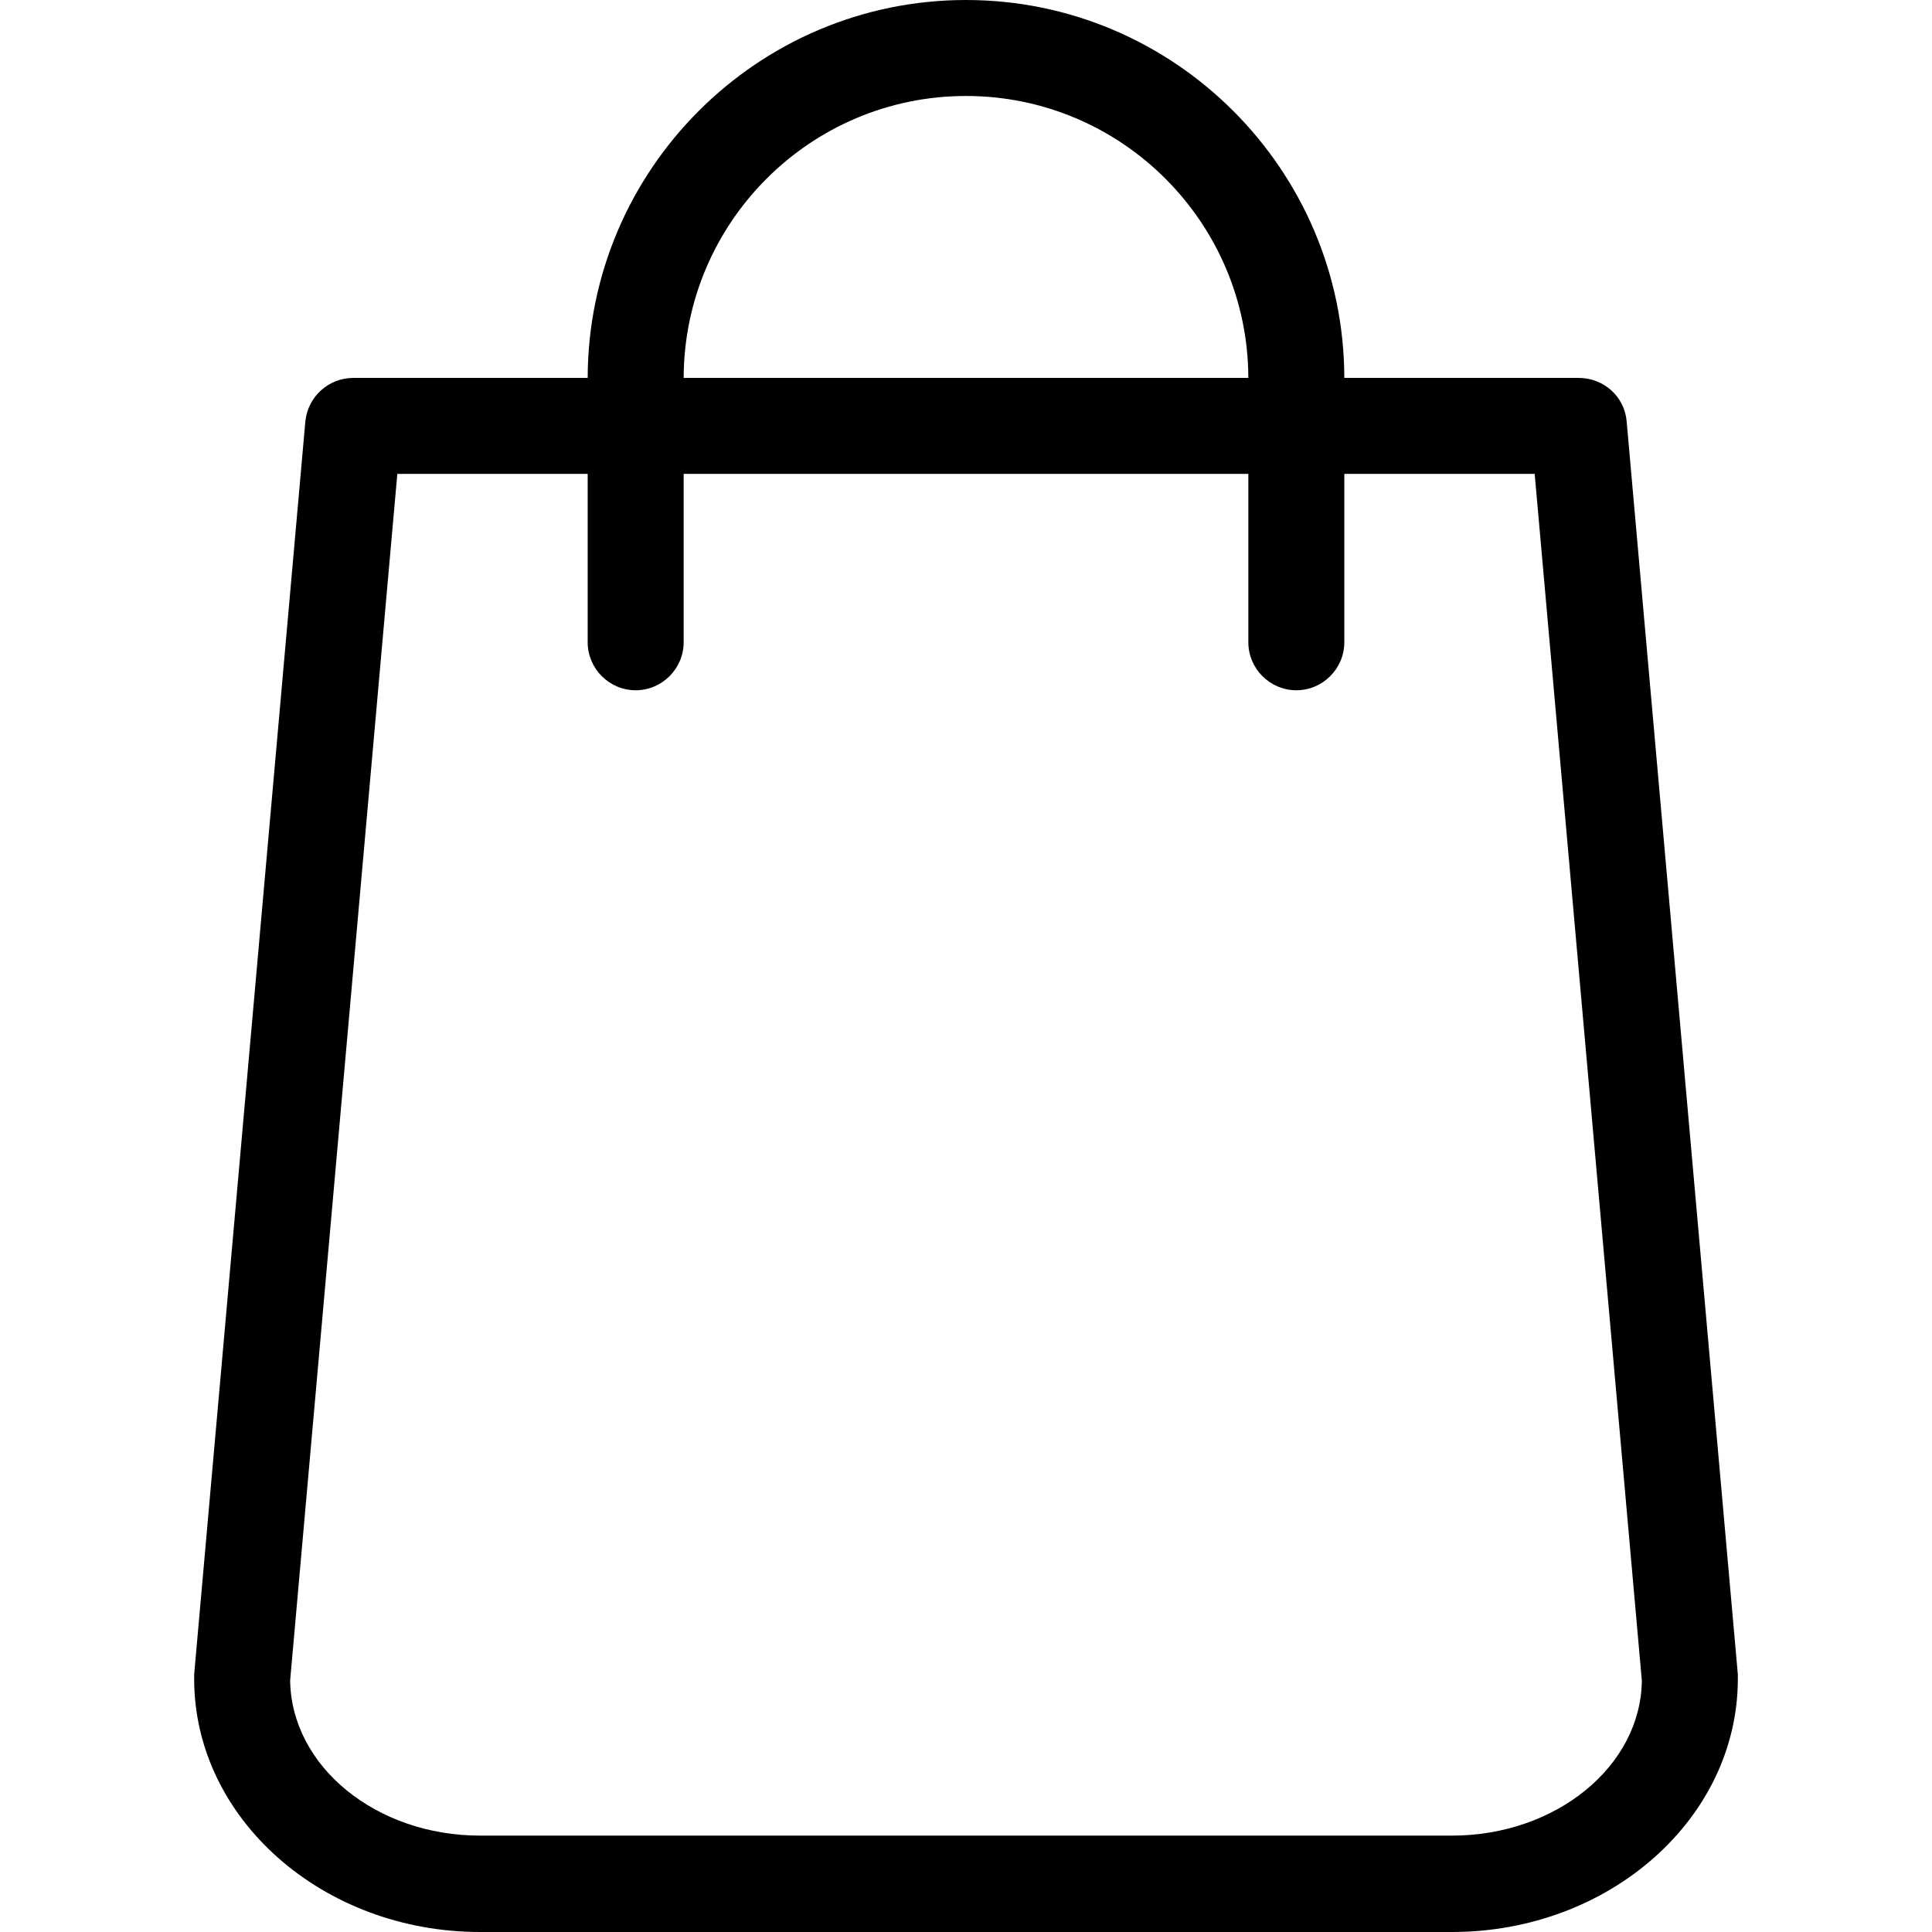
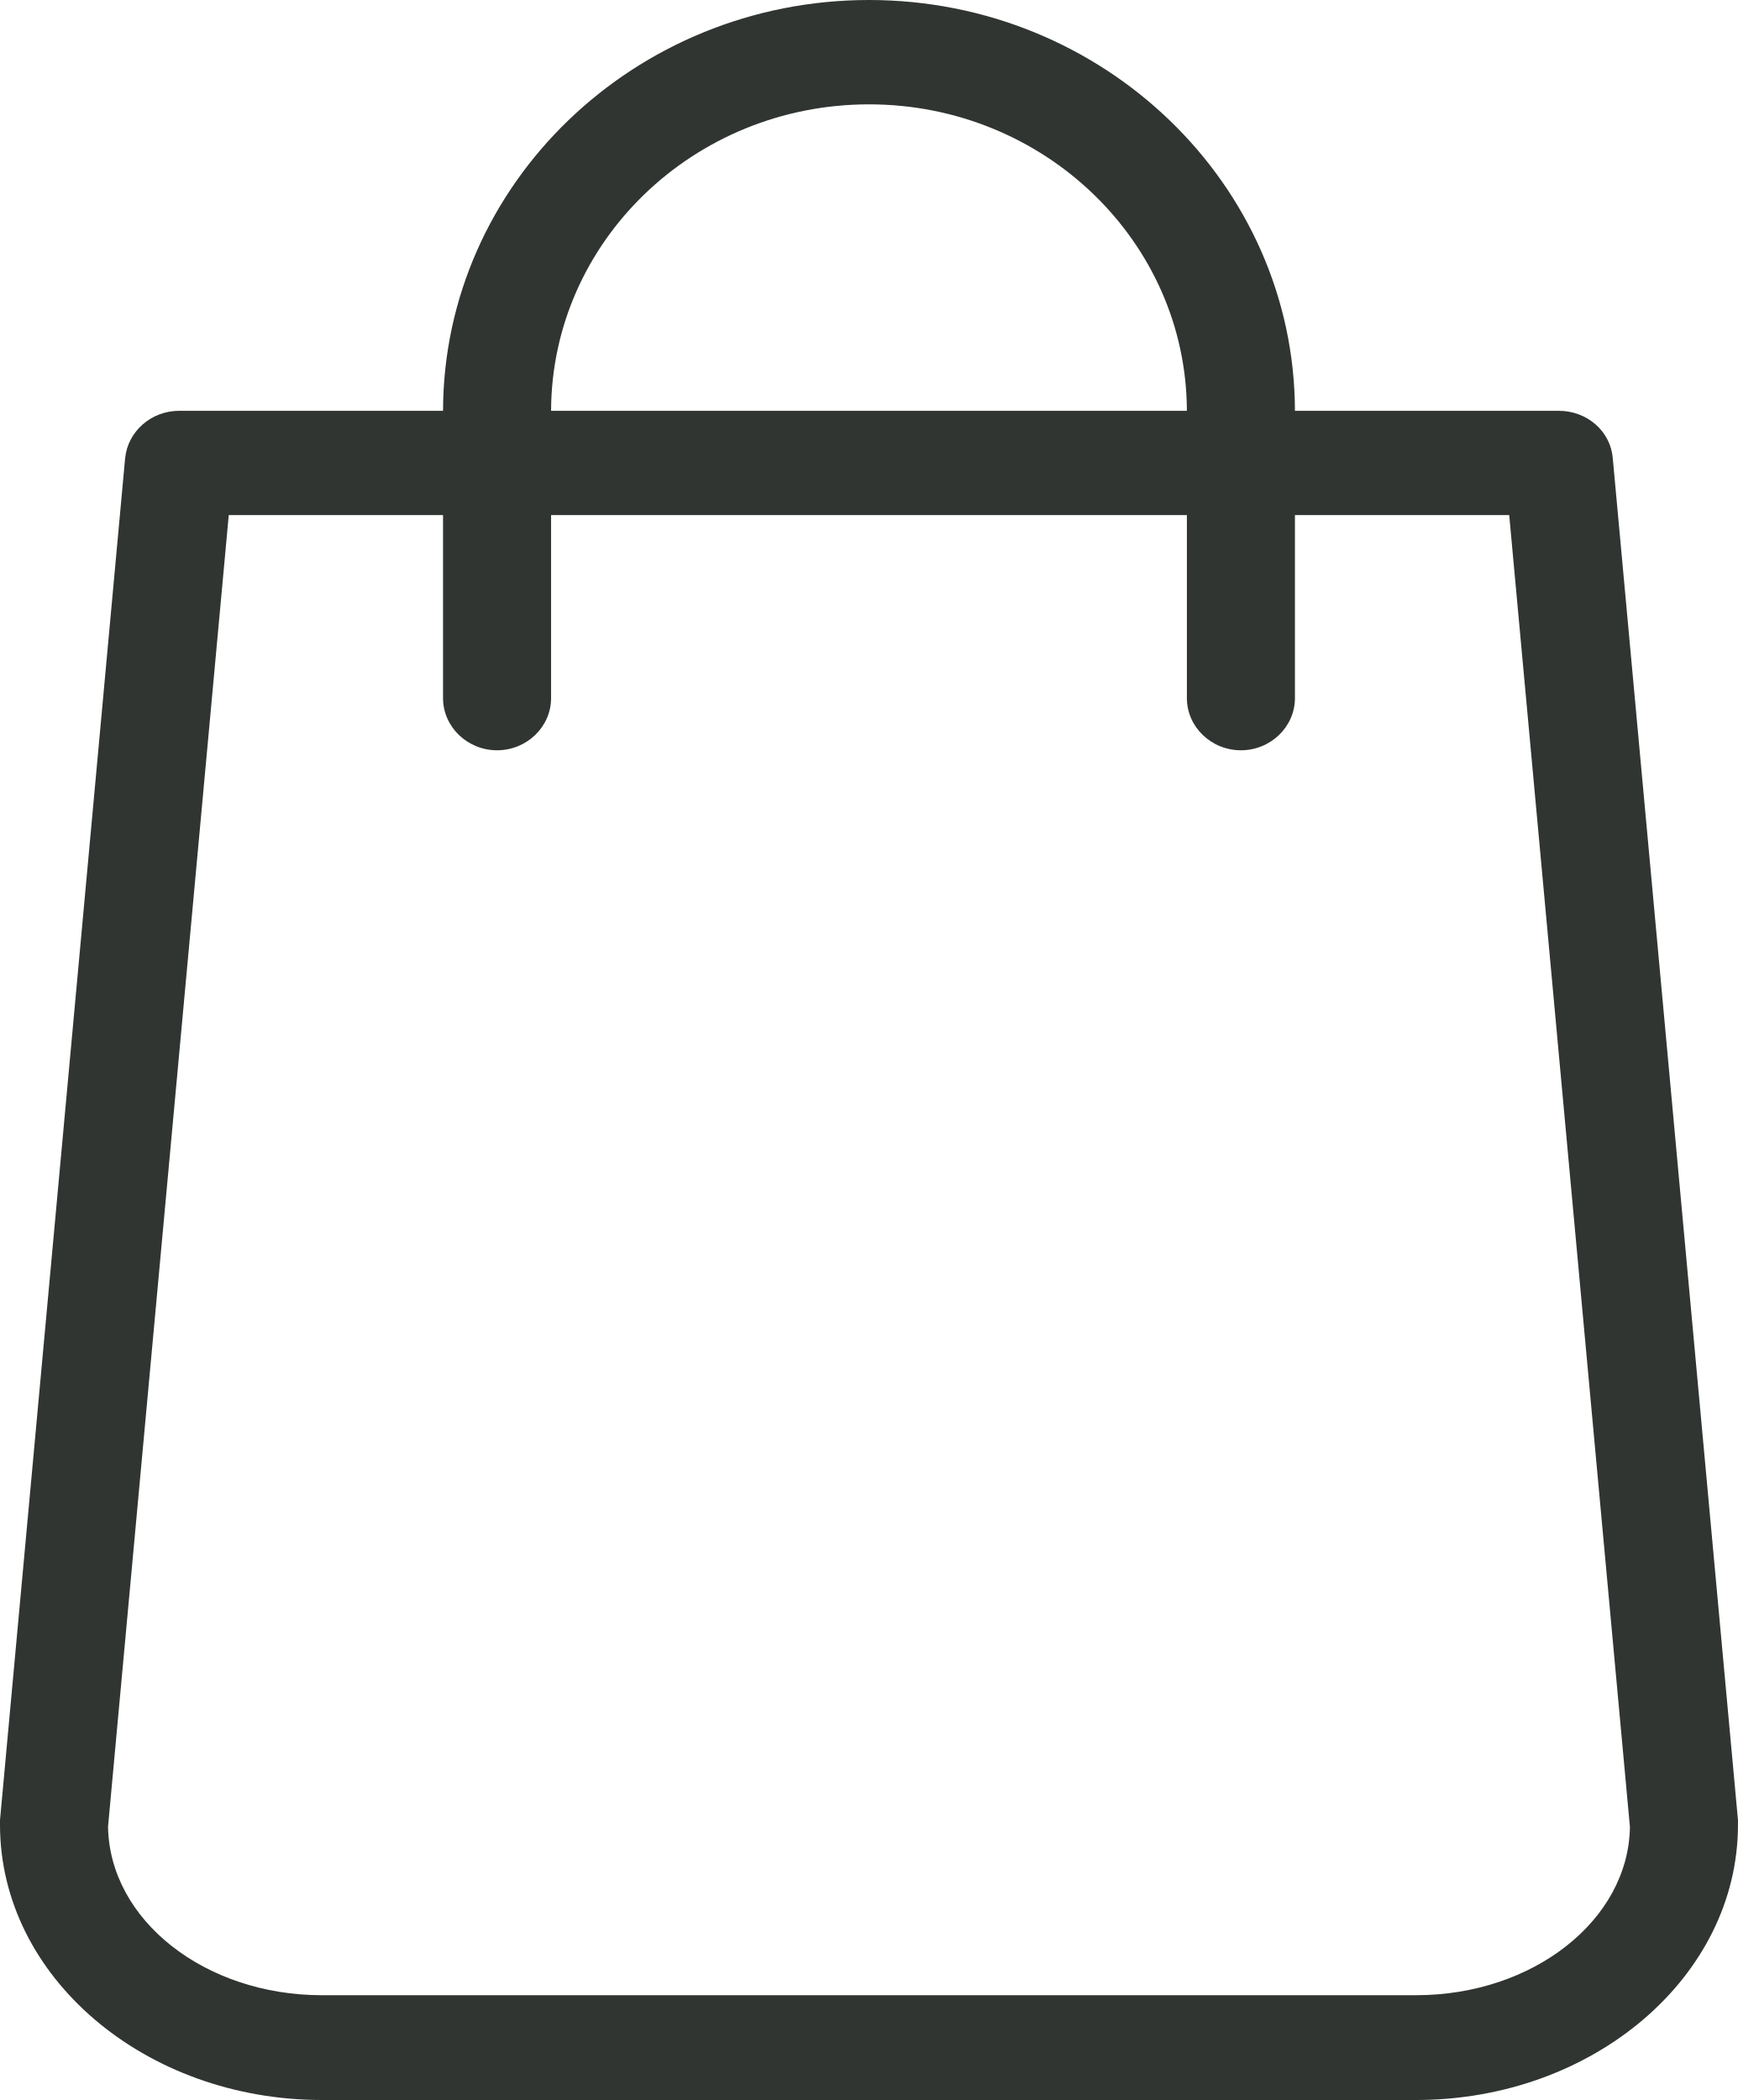
- <svg xmlns="http://www.w3.org/2000/svg" version="1.1" id="Capa_1" x="0px" y="0px" viewBox="0 0 483.1 483.1" style="enable-background:new 0 0 483.1 483.1;" xml:space="preserve">
-   <g>
-     <path d="M434.55,418.7l-27.8-313.3c-0.5-6.2-5.7-10.9-12-10.9h-58.6c-0.1-52.1-42.5-94.5-94.6-94.5s-94.5,42.4-94.6,94.5h-58.6   c-6.2,0-11.4,4.7-12,10.9l-27.8,313.3c0,0.4,0,0.7,0,1.1c0,34.9,32.1,63.3,71.5,63.3h243c39.4,0,71.5-28.4,71.5-63.3   C434.55,419.4,434.55,419.1,434.55,418.7z M241.55,24c38.9,0,70.5,31.6,70.6,70.5h-141.2C171.05,55.6,202.65,24,241.55,24z    M363.05,459h-243c-26,0-47.2-17.3-47.5-38.8l26.8-301.7h47.6v42.1c0,6.6,5.4,12,12,12s12-5.4,12-12v-42.1h141.2v42.1   c0,6.6,5.4,12,12,12s12-5.4,12-12v-42.1h47.6l26.8,301.8C410.25,441.7,389.05,459,363.05,459z" />
-   </g>
-   <g>
- </g>
-   <g>
- </g>
-   <g>
- </g>
-   <g>
- </g>
-   <g>
- </g>
-   <g>
- </g>
-   <g>
- </g>
-   <g>
- </g>
-   <g>
- </g>
-   <g>
- </g>
-   <g>
- </g>
-   <g>
- </g>
-   <g>
- </g>
-   <g>
- </g>
-   <g>
- </g>
+ <svg xmlns="http://www.w3.org/2000/svg" width="24" height="29" viewBox="0 0 24 29" fill="none">
+   <path d="M24 25.134L22.271 6.327C22.24 5.955 21.917 5.673 21.525 5.673H17.882C17.876 2.545 15.239 0 12 0C8.761 0 6.124 2.545 6.118 5.673H2.475C2.089 5.673 1.766 5.955 1.728 6.327L0 25.134C0 25.158 0 25.176 0 25.2C0 27.295 1.996 29 4.446 29H19.554C22.004 29 24 27.295 24 25.2C24 25.176 24 25.158 24 25.134ZM12 1.441C14.419 1.441 16.383 3.338 16.39 5.673H7.61C7.617 3.338 9.581 1.441 12 1.441ZM19.554 27.553H4.446C2.829 27.553 1.511 26.515 1.492 25.224L3.159 7.113H6.118V9.641C6.118 10.037 6.454 10.361 6.864 10.361C7.275 10.361 7.61 10.037 7.61 9.641V7.113H16.39V9.641C16.39 10.037 16.725 10.361 17.136 10.361C17.546 10.361 17.882 10.037 17.882 9.641V7.113H20.841L22.508 25.23C22.489 26.515 21.171 27.553 19.554 27.553Z" fill="#303531" />
</svg>
